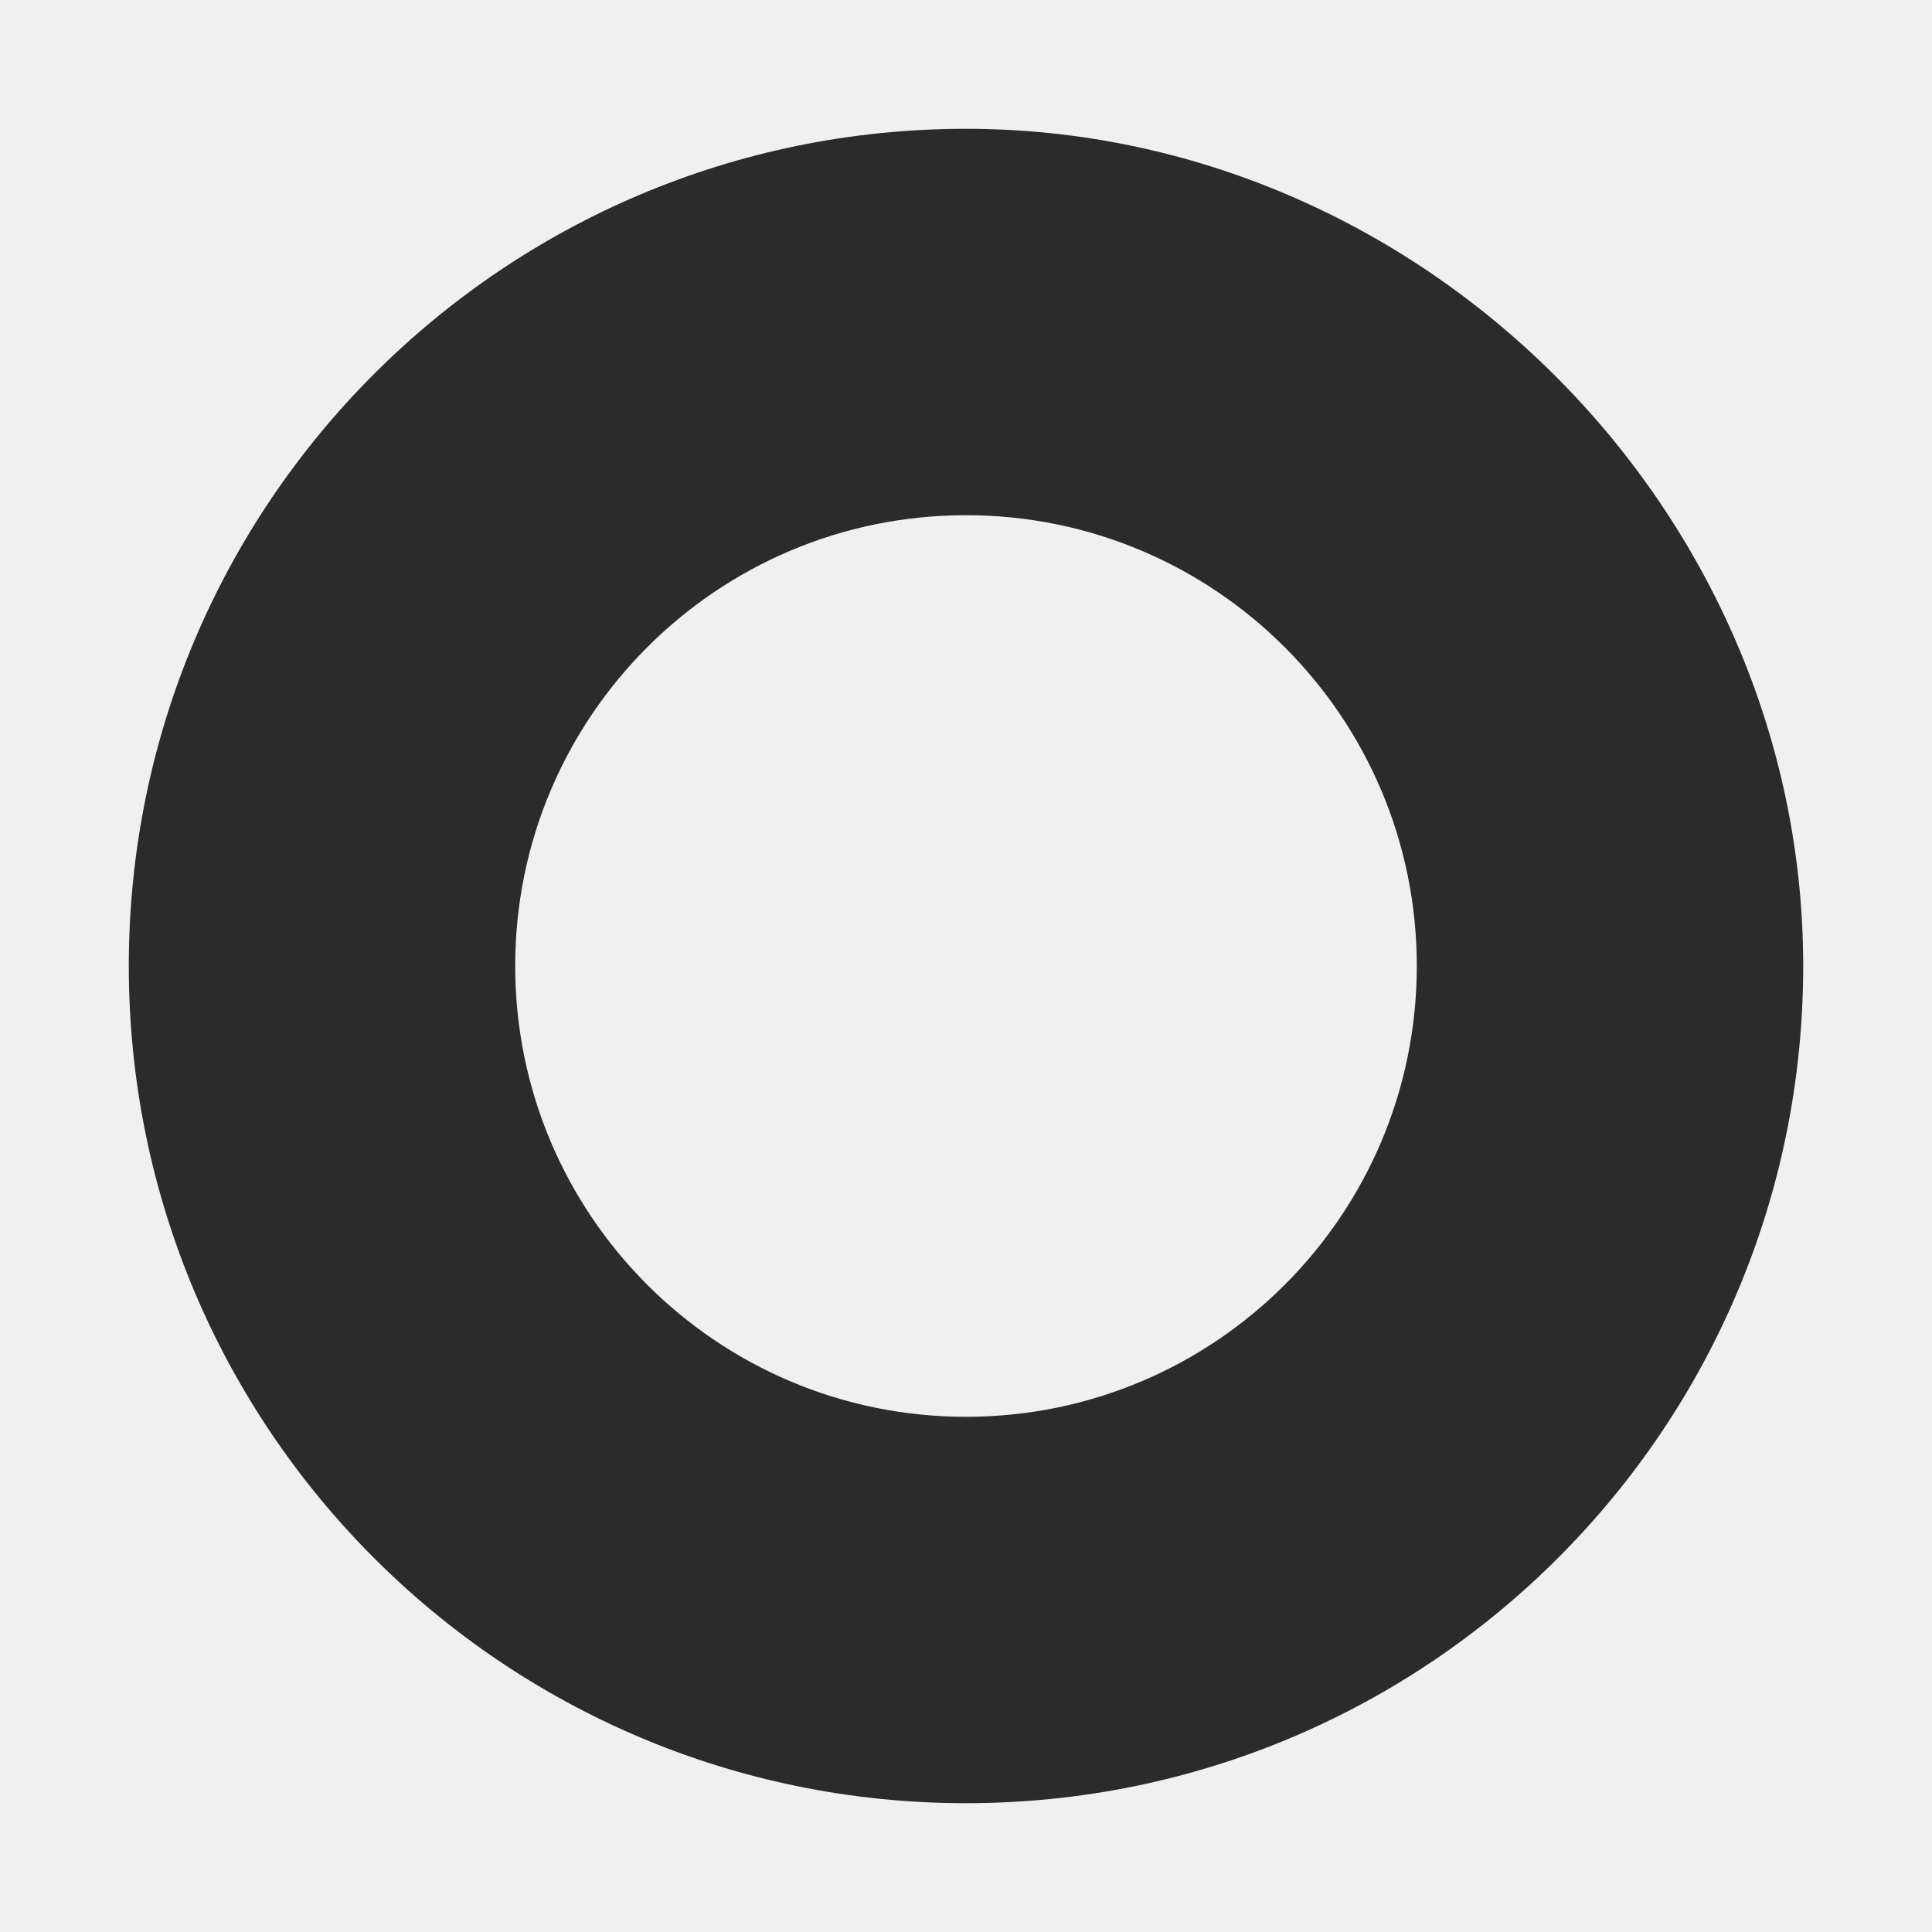
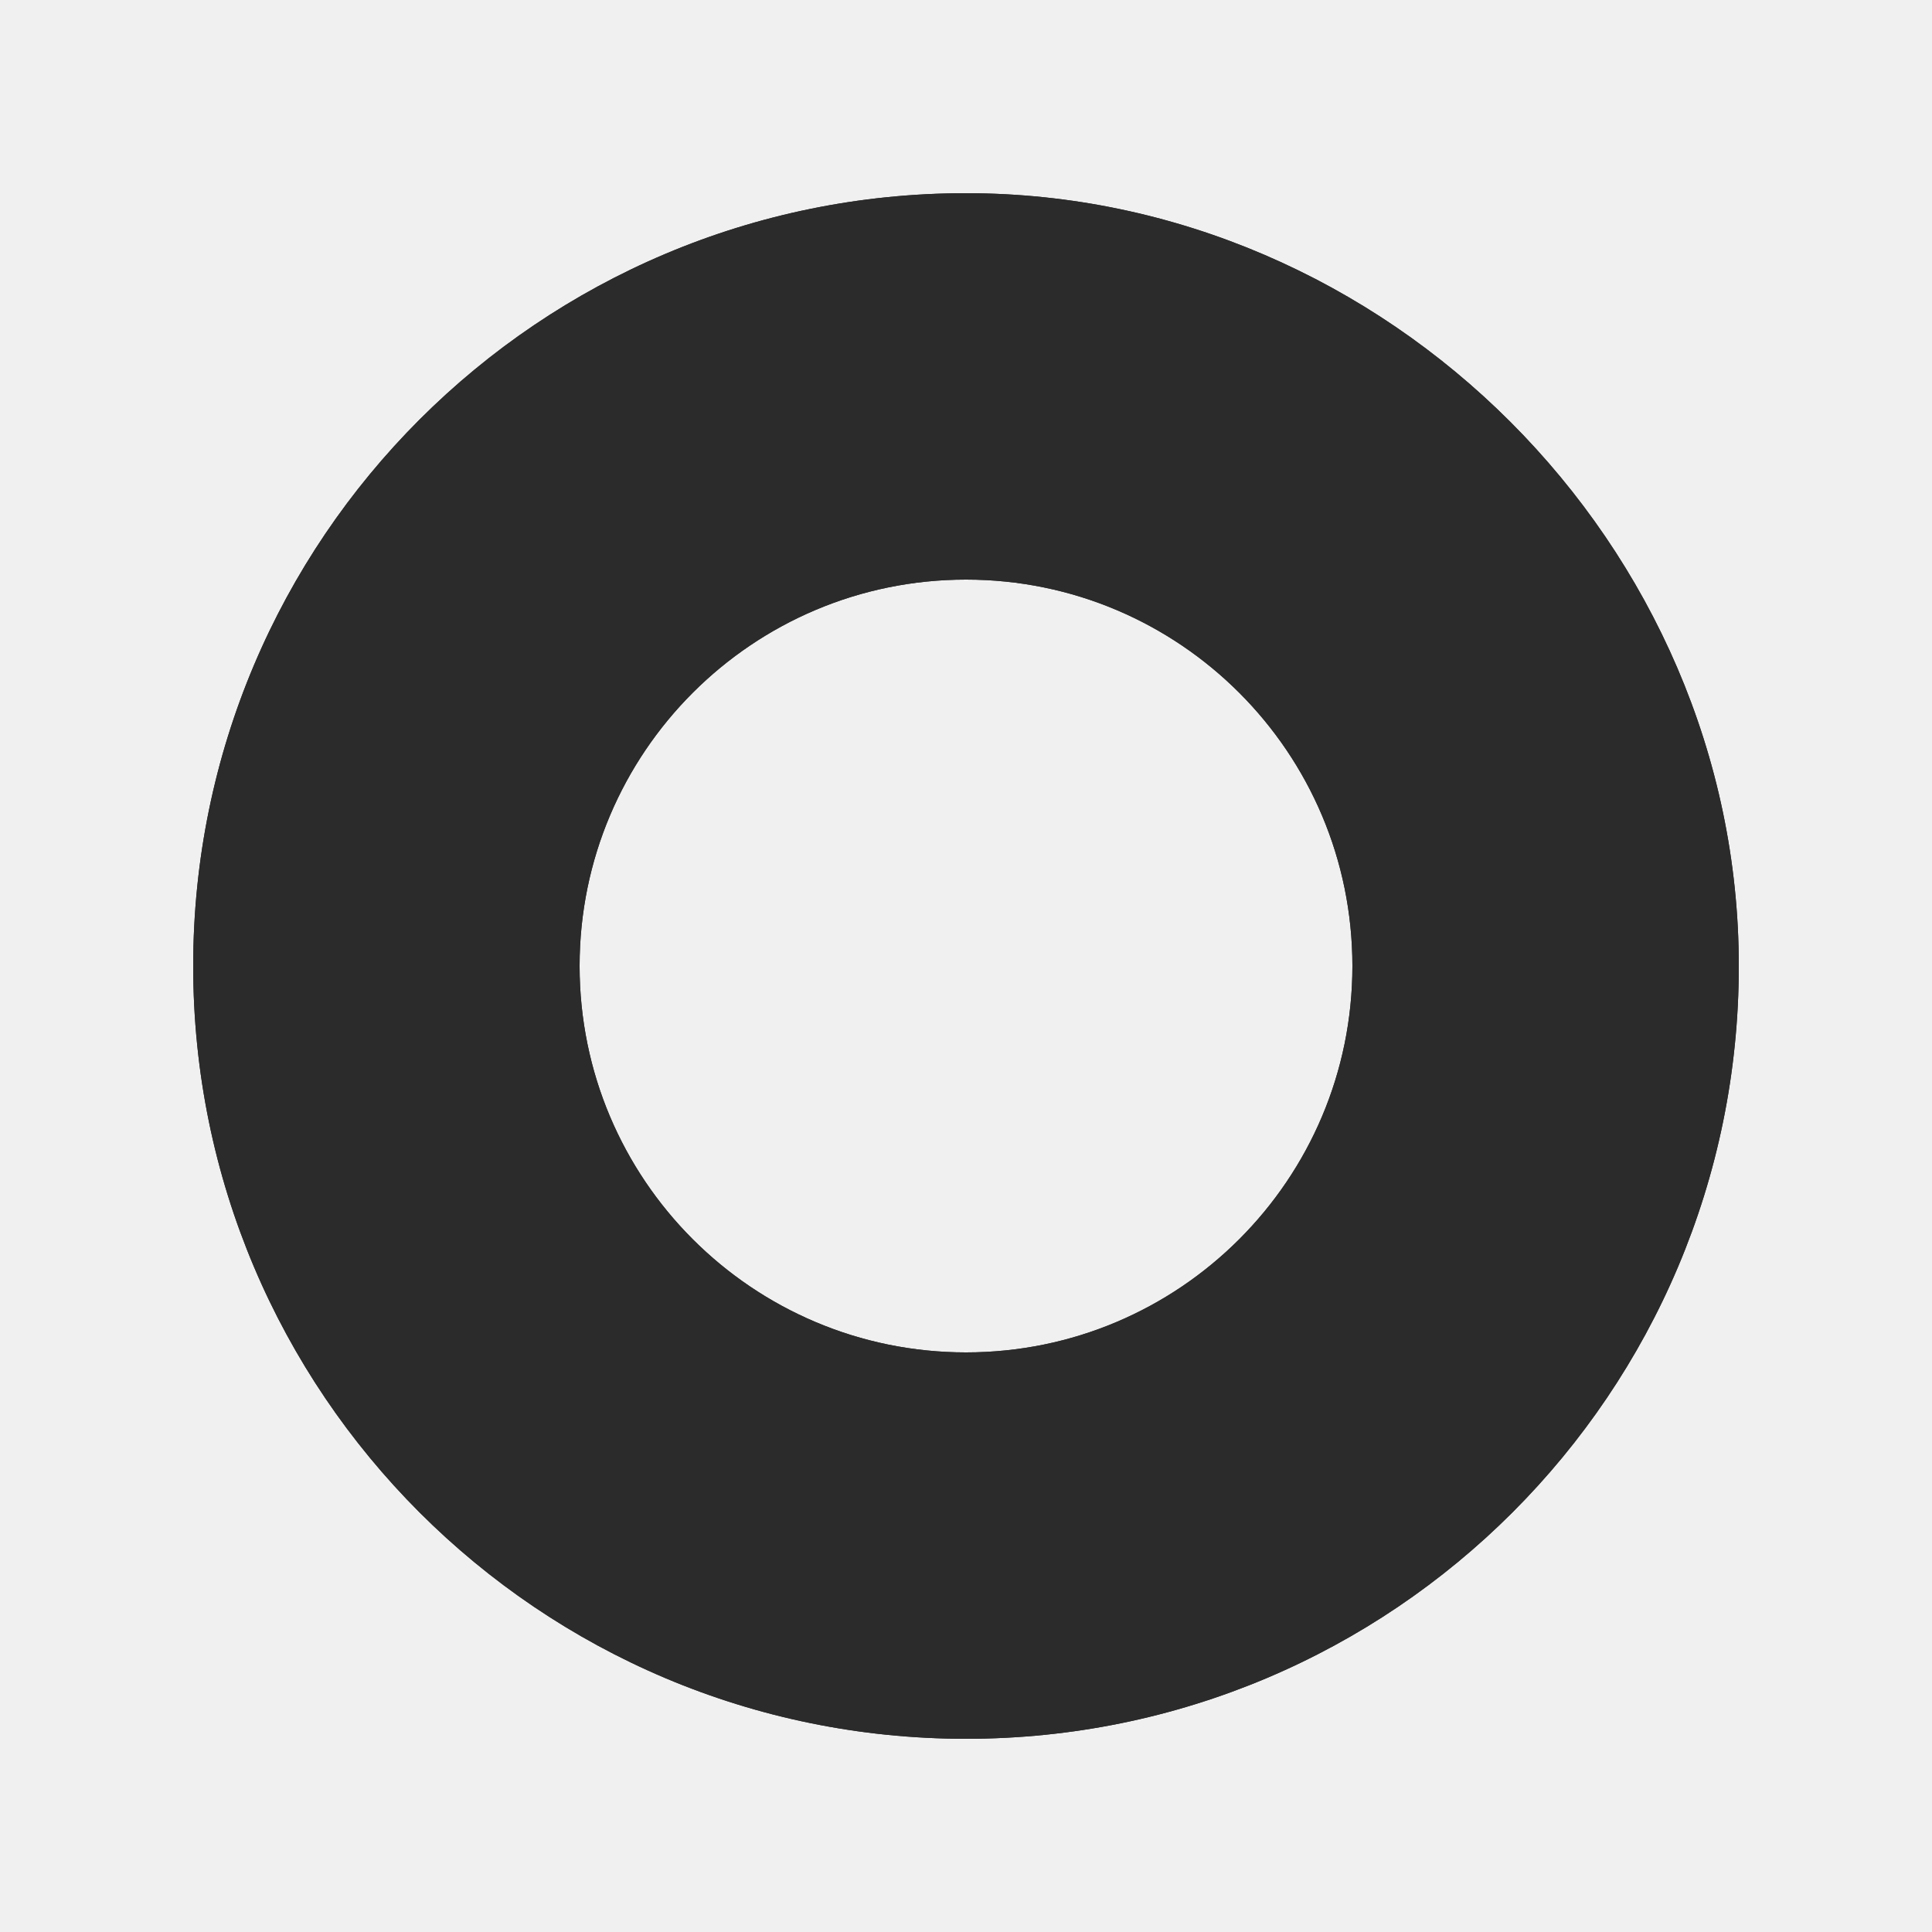
<svg xmlns="http://www.w3.org/2000/svg" width="30" height="30" viewBox="0 0 30 30" fill="none">
-   <path fill-rule="evenodd" clip-rule="evenodd" d="M15 2C7.82 2 2 7.82 2 15C2 22.18 7.82 28 15 28C22.18 28 28 22.18 28 15C28 7.916 22.084 2 15 2ZM8 15C8 11.134 11.134 8 15 8C18.866 8 22 11.134 22 15C22 18.866 18.866 22 15 22C11.134 22 8 18.866 8 15Z" fill="#2B2B2C" />
+   <mask id="path-1-inside-1_3223_3694" fill="white">
+     <path fill-rule="evenodd" clip-rule="evenodd" d="M3 15C3 8.373 8.373 3 15 3C21.536 3 27 8.464 27 15C27 21.627 21.627 27 15 27C8.373 27 3 21.627 3 15ZM15 21C18.314 21 21 18.314 21 15C21 11.686 18.314 9 15 9C11.686 9 9 11.686 9 15C9 18.314 11.686 21 15 21Z" />
+   </mask>
+   <path fill-rule="evenodd" clip-rule="evenodd" d="M3 15C3 8.373 8.373 3 15 3C21.536 3 27 8.464 27 15C27 21.627 21.627 27 15 27C8.373 27 3 21.627 3 15ZM15 21C18.314 21 21 18.314 21 15C21 11.686 18.314 9 15 9C11.686 9 9 11.686 9 15C9 18.314 11.686 21 15 21Z" fill="#2B2B2C" />
+   <path d="M15 2C7.82 2 2 7.82 2 15H4C4 8.925 8.925 4 15 4V2ZM28 15C28 7.912 22.088 2 15 2V4C20.984 4 26 9.016 26 15H28ZM15 28C22.18 28 28 22.18 28 15H26C26 21.075 21.075 26 15 26V28ZM2 15C2 22.18 7.82 28 15 28V26C8.925 26 4 21.075 4 15H2ZM20 15C20 17.761 17.761 20 15 20V22C18.866 22 22 18.866 22 15H20ZM15 10C17.761 10 20 12.239 20 15H22C22 11.134 18.866 8 15 8V10ZM10 15C10 12.239 12.239 10 15 10V8C11.134 8 8 11.134 8 15H10ZM15 20C12.239 20 10 17.761 10 15H8C8 18.866 11.134 22 15 22V20Z" fill="#2B2B2C" mask="url(#path-1-inside-1_3223_3694)" />
</svg>
